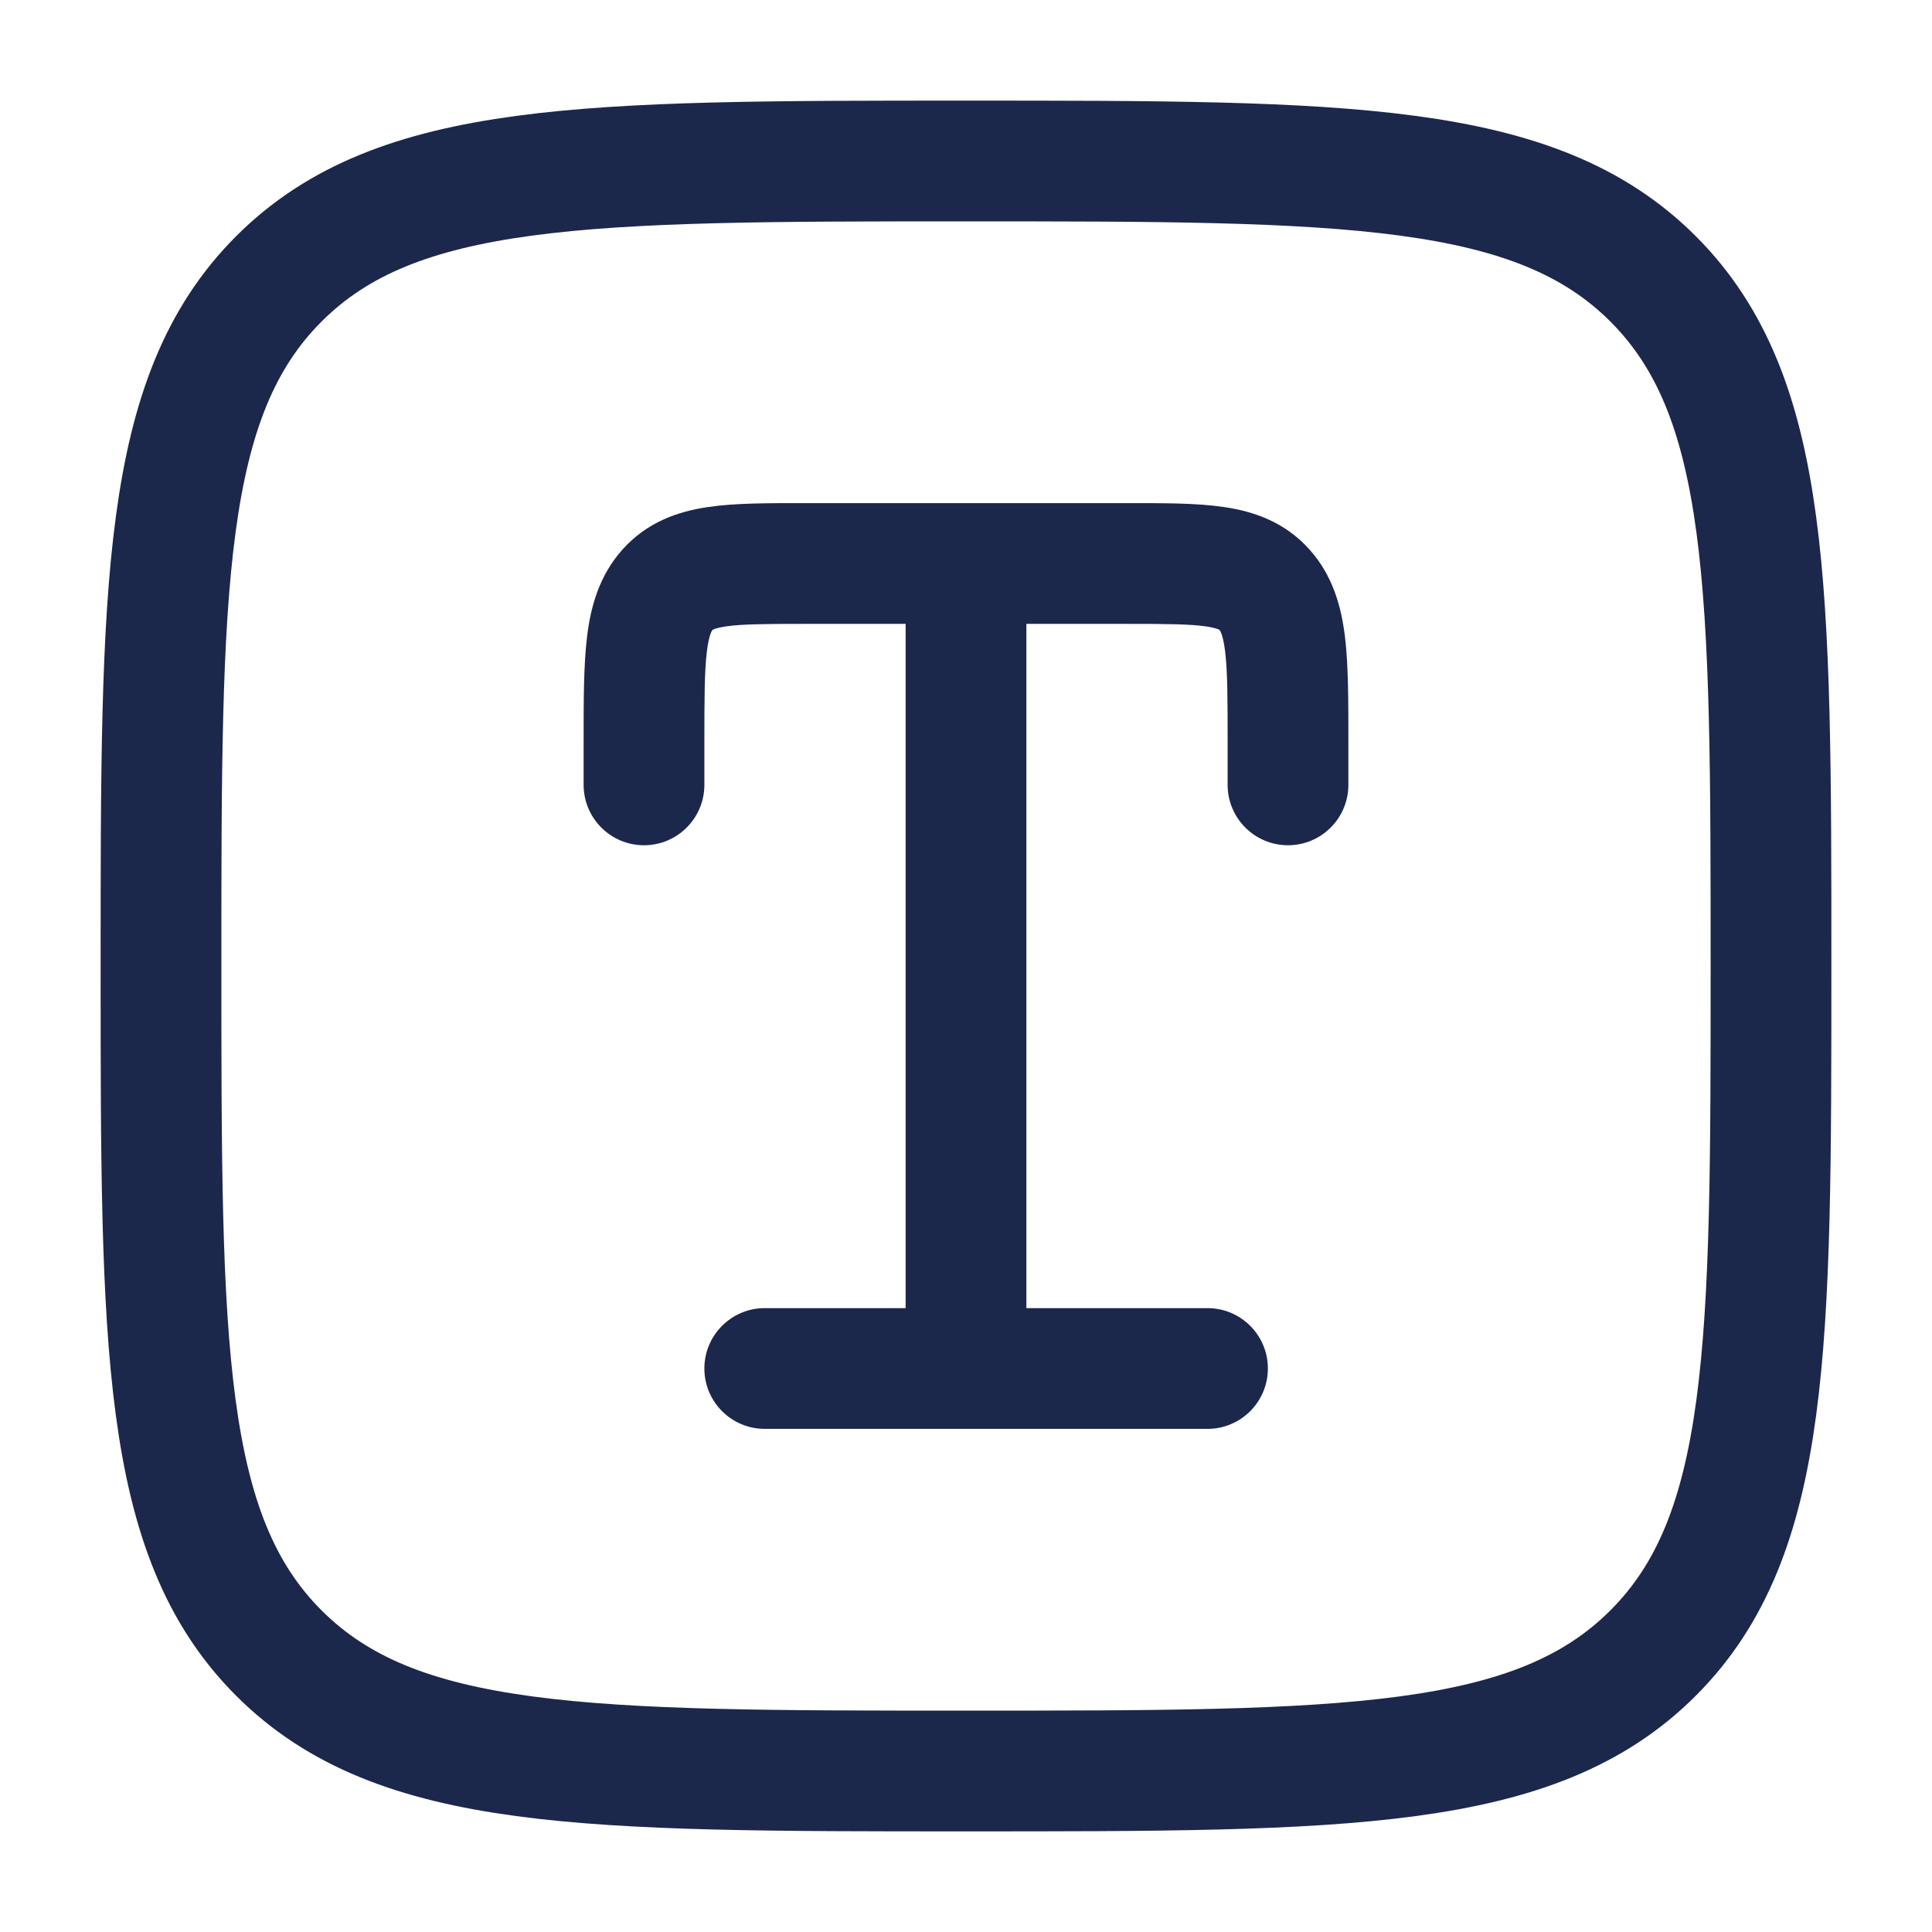
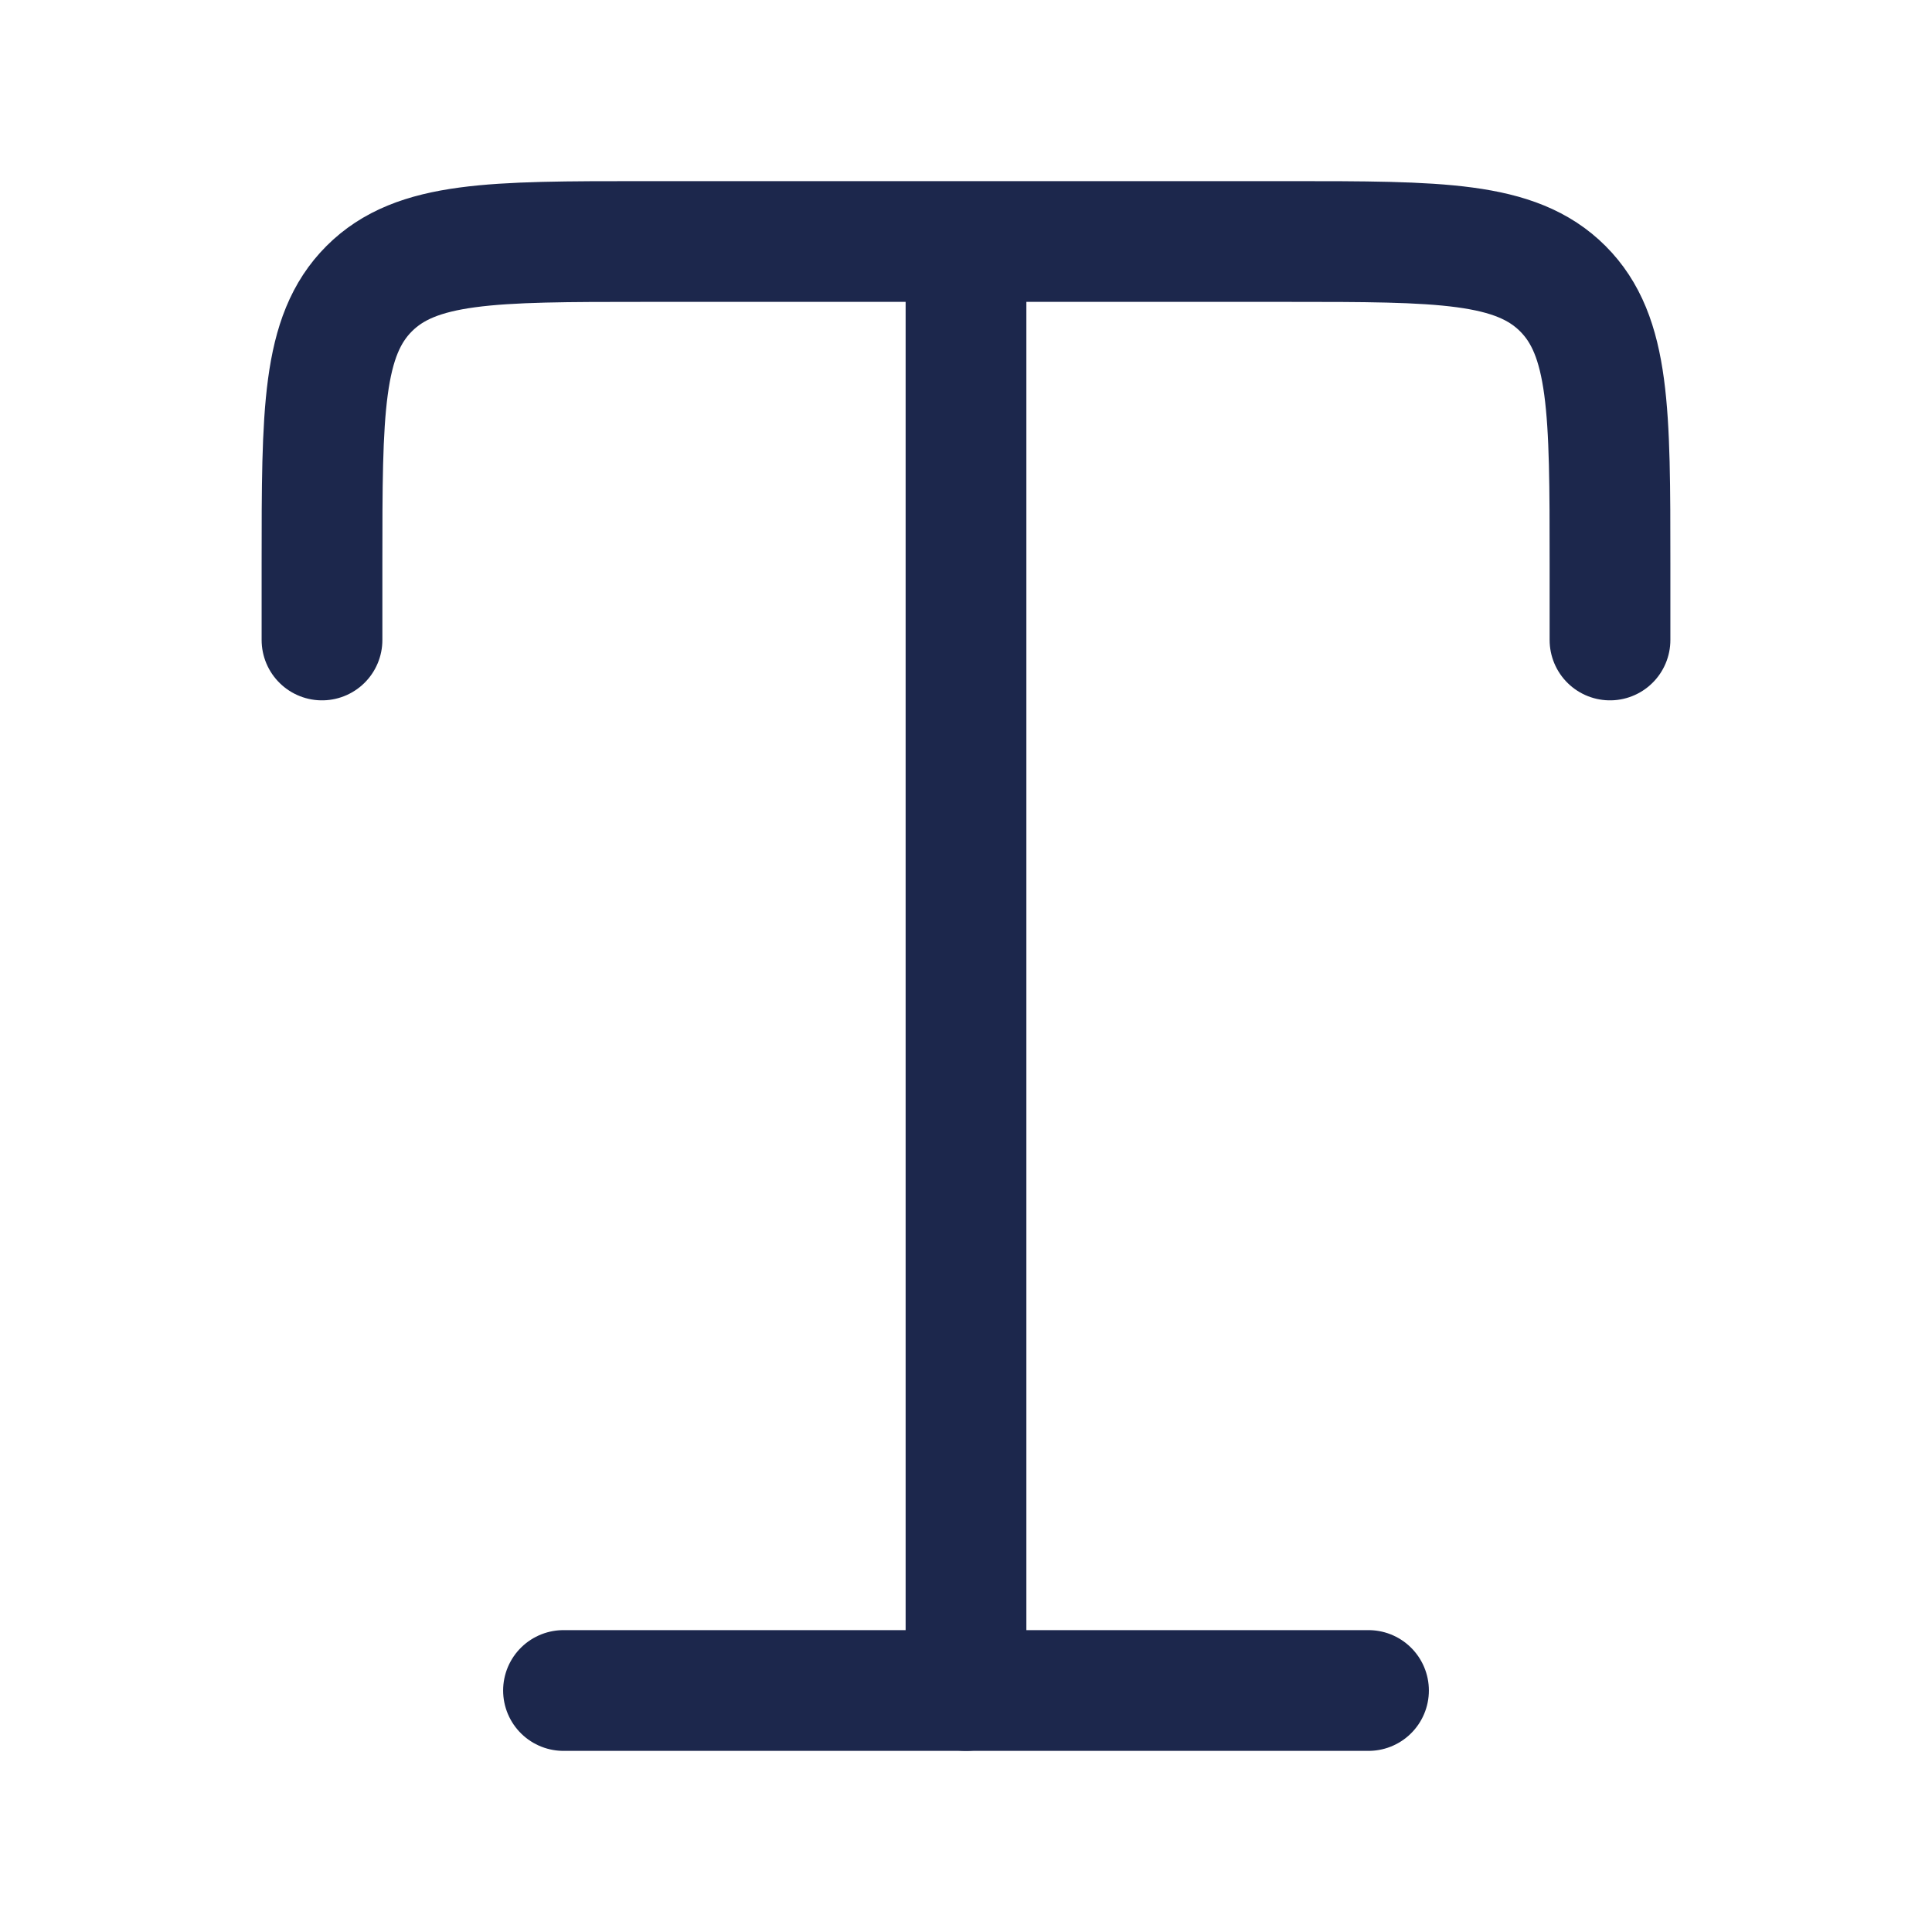
<svg xmlns="http://www.w3.org/2000/svg" width="800px" height="800px" viewBox="0 0 24 24" fill="none">
-   <path d="M11.25 17C11.25 17.414 11.586 17.75 12 17.75C12.414 17.75 12.75 17.414 12.75 17H11.25ZM15.25 9.75C15.25 10.164 15.586 10.5 16 10.5C16.414 10.5 16.75 10.164 16.75 9.75H15.25ZM7.25 9.75C7.25 10.164 7.586 10.5 8 10.5C8.414 10.5 8.75 10.164 8.75 9.75H7.25ZM15.707 7.325L16.265 6.824V6.824L15.707 7.325ZM9.5 16.25C9.086 16.25 8.75 16.586 8.75 17C8.75 17.414 9.086 17.75 9.5 17.75V16.25ZM15 17.75C15.414 17.75 15.75 17.414 15.75 17C15.75 16.586 15.414 16.25 15 16.25V17.75ZM10 7.75H12V6.25H10V7.75ZM12 7.75H14V6.25H12V7.75ZM12.75 17V7H11.25V17H12.75ZM15.25 9.222V9.75H16.75V9.222H15.25ZM7.25 9.222V9.75H8.75V9.222H7.25ZM14 7.75C14.495 7.75 14.782 7.752 14.986 7.782C15.078 7.796 15.121 7.812 15.138 7.819C15.148 7.824 15.148 7.825 15.15 7.827L16.265 6.824C15.96 6.485 15.579 6.354 15.208 6.299C14.868 6.248 14.448 6.25 14 6.25V7.75ZM16.75 9.222C16.75 8.718 16.751 8.271 16.708 7.913C16.663 7.541 16.559 7.151 16.265 6.824L15.15 7.827C15.152 7.83 15.161 7.839 15.173 7.872C15.187 7.91 15.205 7.977 15.219 8.093C15.249 8.34 15.25 8.679 15.25 9.222H16.75ZM10 6.25C9.552 6.25 9.132 6.248 8.792 6.299C8.421 6.354 8.04 6.485 7.735 6.824L8.85 7.827C8.852 7.825 8.852 7.824 8.862 7.819C8.879 7.812 8.922 7.796 9.014 7.782C9.218 7.752 9.505 7.75 10 7.75V6.25ZM8.75 9.222C8.75 8.679 8.751 8.34 8.781 8.093C8.795 7.977 8.813 7.91 8.827 7.872C8.839 7.839 8.848 7.83 8.85 7.827L7.735 6.824C7.441 7.151 7.337 7.541 7.292 7.913C7.249 8.271 7.25 8.718 7.25 9.222H8.75ZM9.5 17.75H15V16.25H9.5V17.75Z" fill="#1C274C" />
-   <path d="M2 12C2 7.286 2 4.929 3.464 3.464C4.929 2 7.286 2 12 2C16.714 2 19.071 2 20.535 3.464C22 4.929 22 7.286 22 12C22 16.714 22 19.071 20.535 20.535C19.071 22 16.714 22 12 22C7.286 22 4.929 22 3.464 20.535C2 19.071 2 16.714 2 12Z" stroke="#1C274C" stroke-width="1.5" />
+   <path d="M12 3H8C6.114 3 5.172 3 4.586 3.586C4 4.172 4 5.114 4 7V7.95M12 3H16C17.886 3 18.828 3 19.414 3.586C20 4.172 20 5.114 20 7V7.95M12 3V21" stroke="#1C274C" stroke-width="1.5" stroke-linecap="round" stroke-linejoin="round" />
+   <path d="M7 21H17" stroke="#1C274C" stroke-width="1.5" stroke-linecap="round" stroke-linejoin="round" />
</svg>
